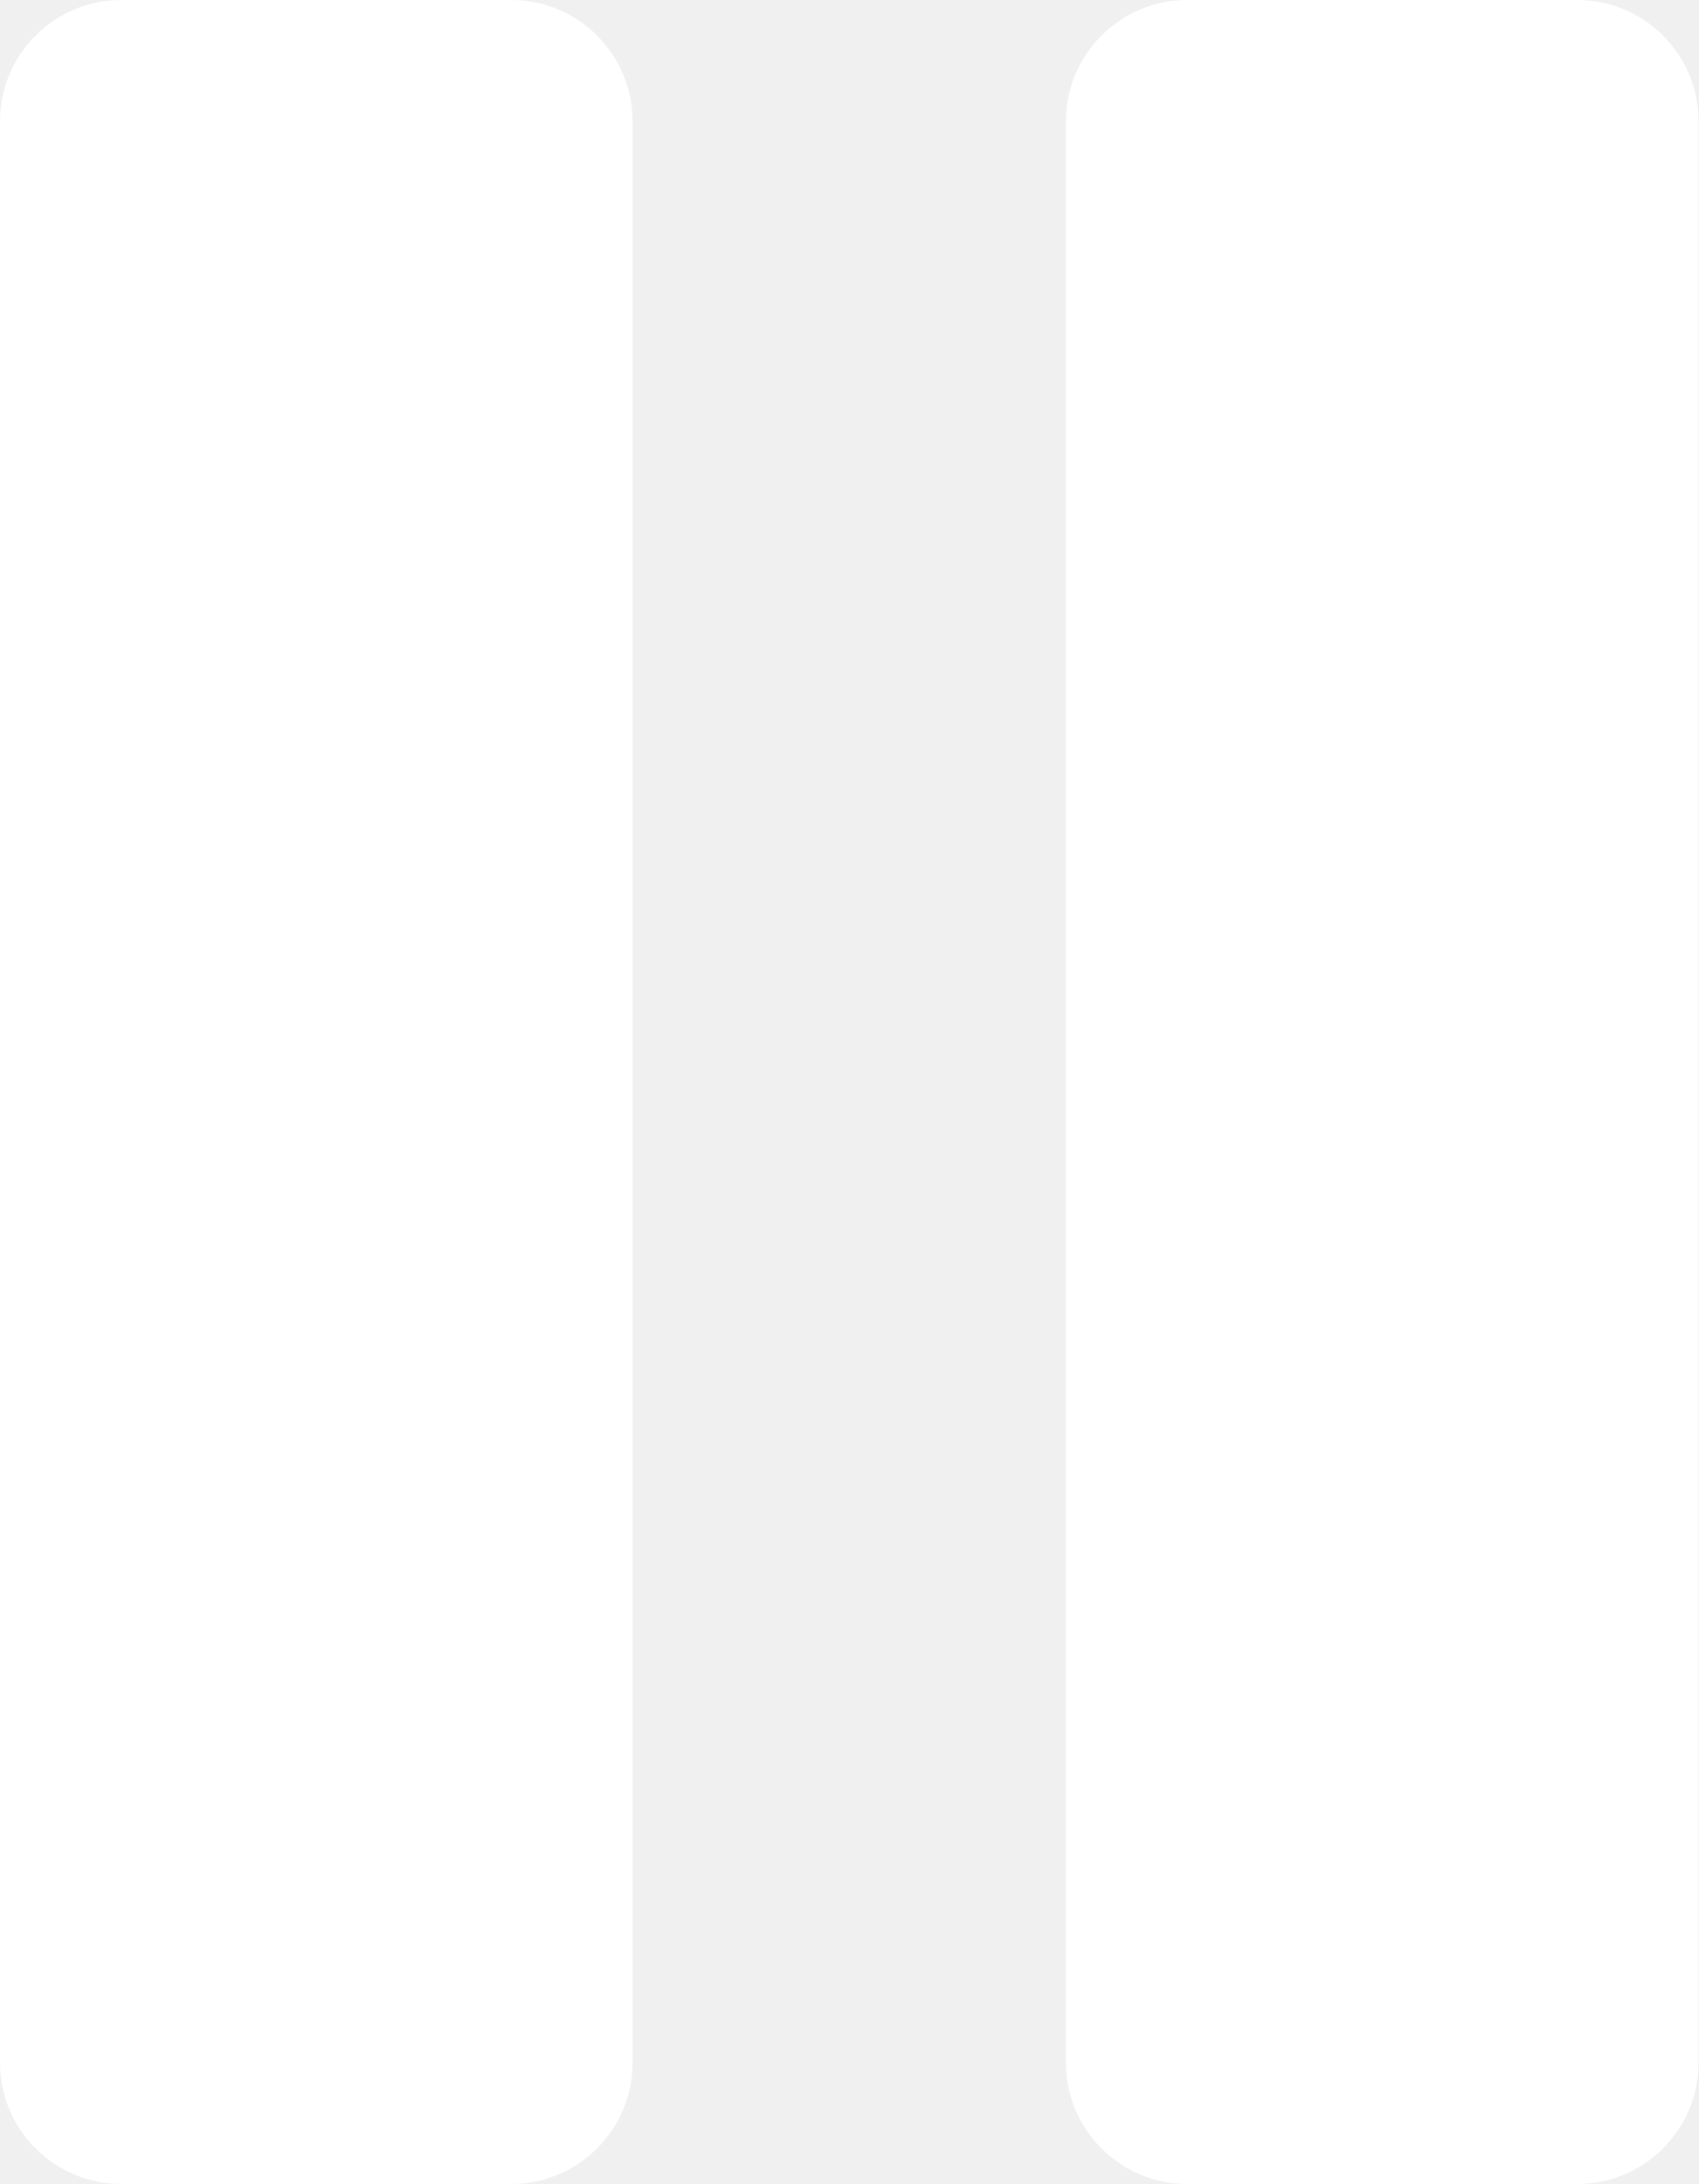
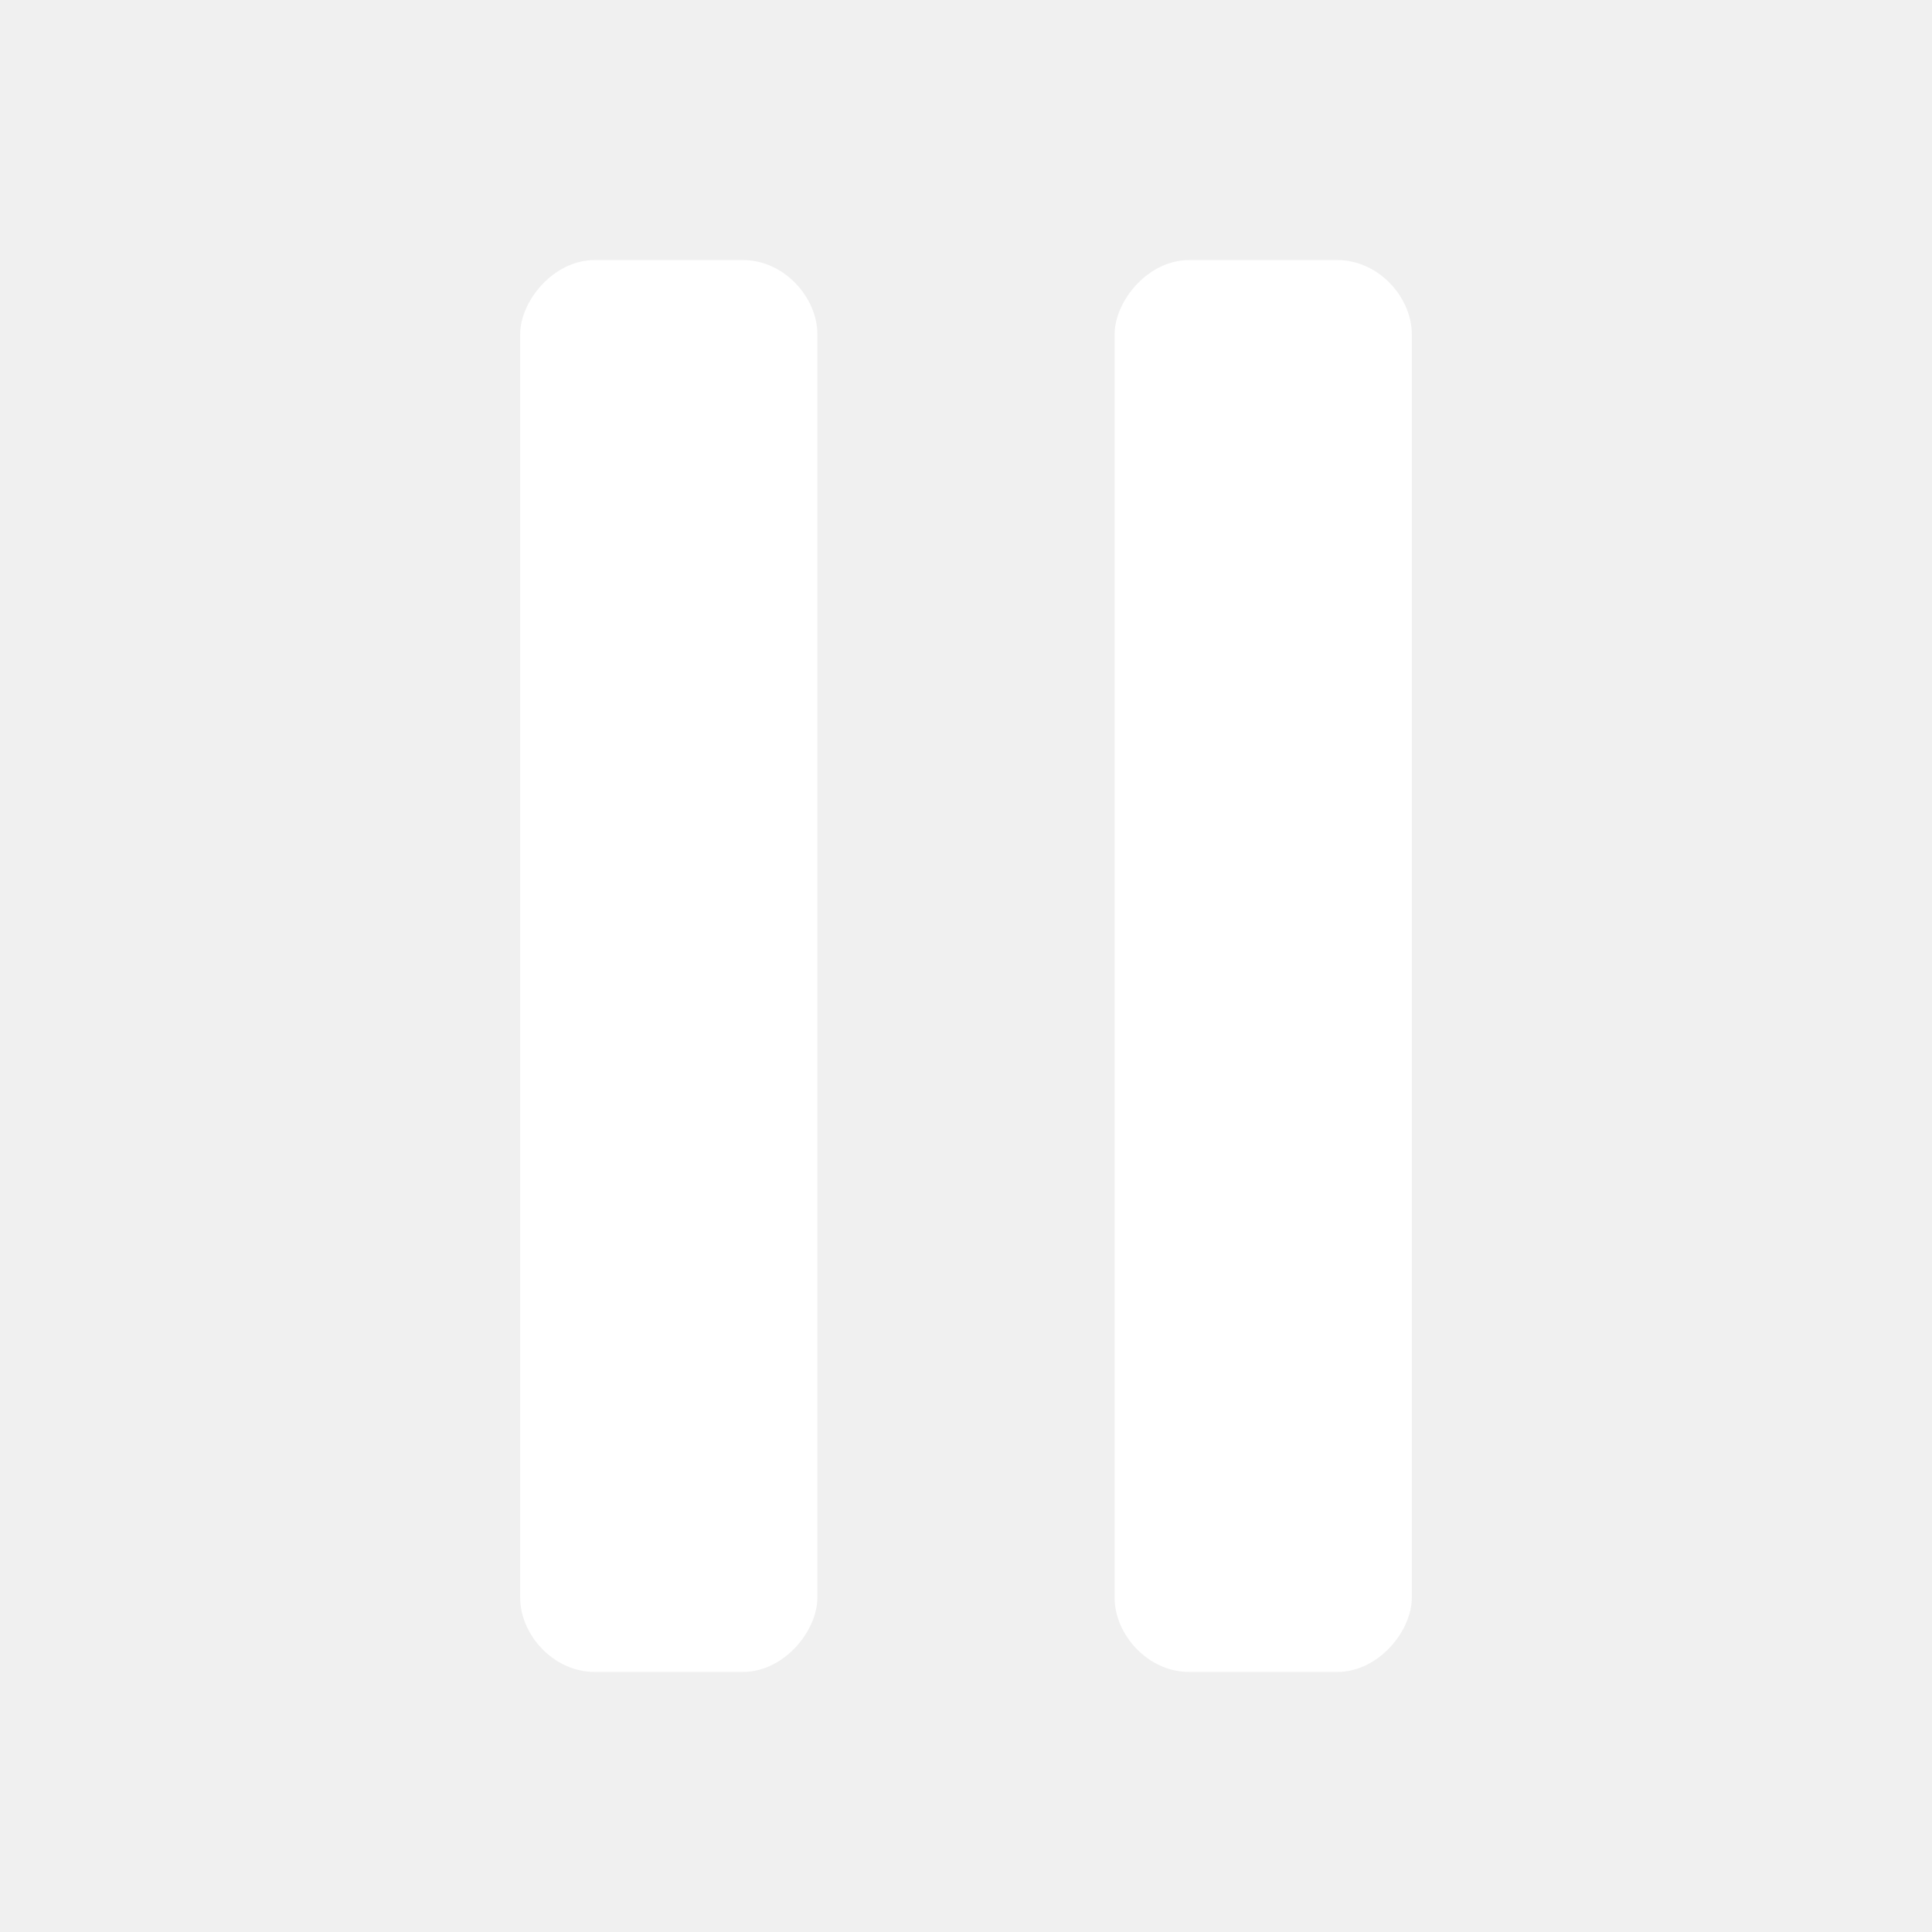
- <svg xmlns="http://www.w3.org/2000/svg" width="14" height="18" viewBox="0 0 14 18" fill="none">
-   <path fill-rule="evenodd" clip-rule="evenodd" d="M1 0C0.448 0 0 0.448 0 1V17C0 17.552 0.448 18 1 18H4.214C4.766 18 5.214 17.552 5.214 17V1C5.214 0.448 4.766 0 4.214 0H1ZM9.786 0C9.234 0 8.786 0.448 8.786 1V17C8.786 17.552 9.234 18 9.786 18H13C13.552 18 14 17.552 14 17V1C14 0.448 13.552 0 13 0H9.786Z" fill="white" />
+ <svg xmlns="http://www.w3.org/2000/svg" t="1611738618973" class="icon" viewBox="0 0 1024 1024" version="1.1" p-id="1097" width="200" height="200">
+   <defs>
+     <style type="text/css" />
+   </defs>
+   <path d="M590.769 846.769c0 19.692 17.723 39.385 39.385 39.385h78.769c21.662 0 39.385-21.662 39.385-39.385V177.231c0-19.692-17.723-39.385-39.385-39.385h-78.769c-21.662 0-39.385 21.662-39.385 39.385v669.538z m-315.077 0c0 19.692 17.723 39.385 39.385 39.385h78.769c21.662 0 39.385-21.662 39.385-39.385V177.231c0-19.692-17.723-39.385-39.385-39.385h-78.769c-21.662 0-39.385 21.662-39.385 39.385v669.538z" p-id="1098" fill="#ffffff" />
</svg>
